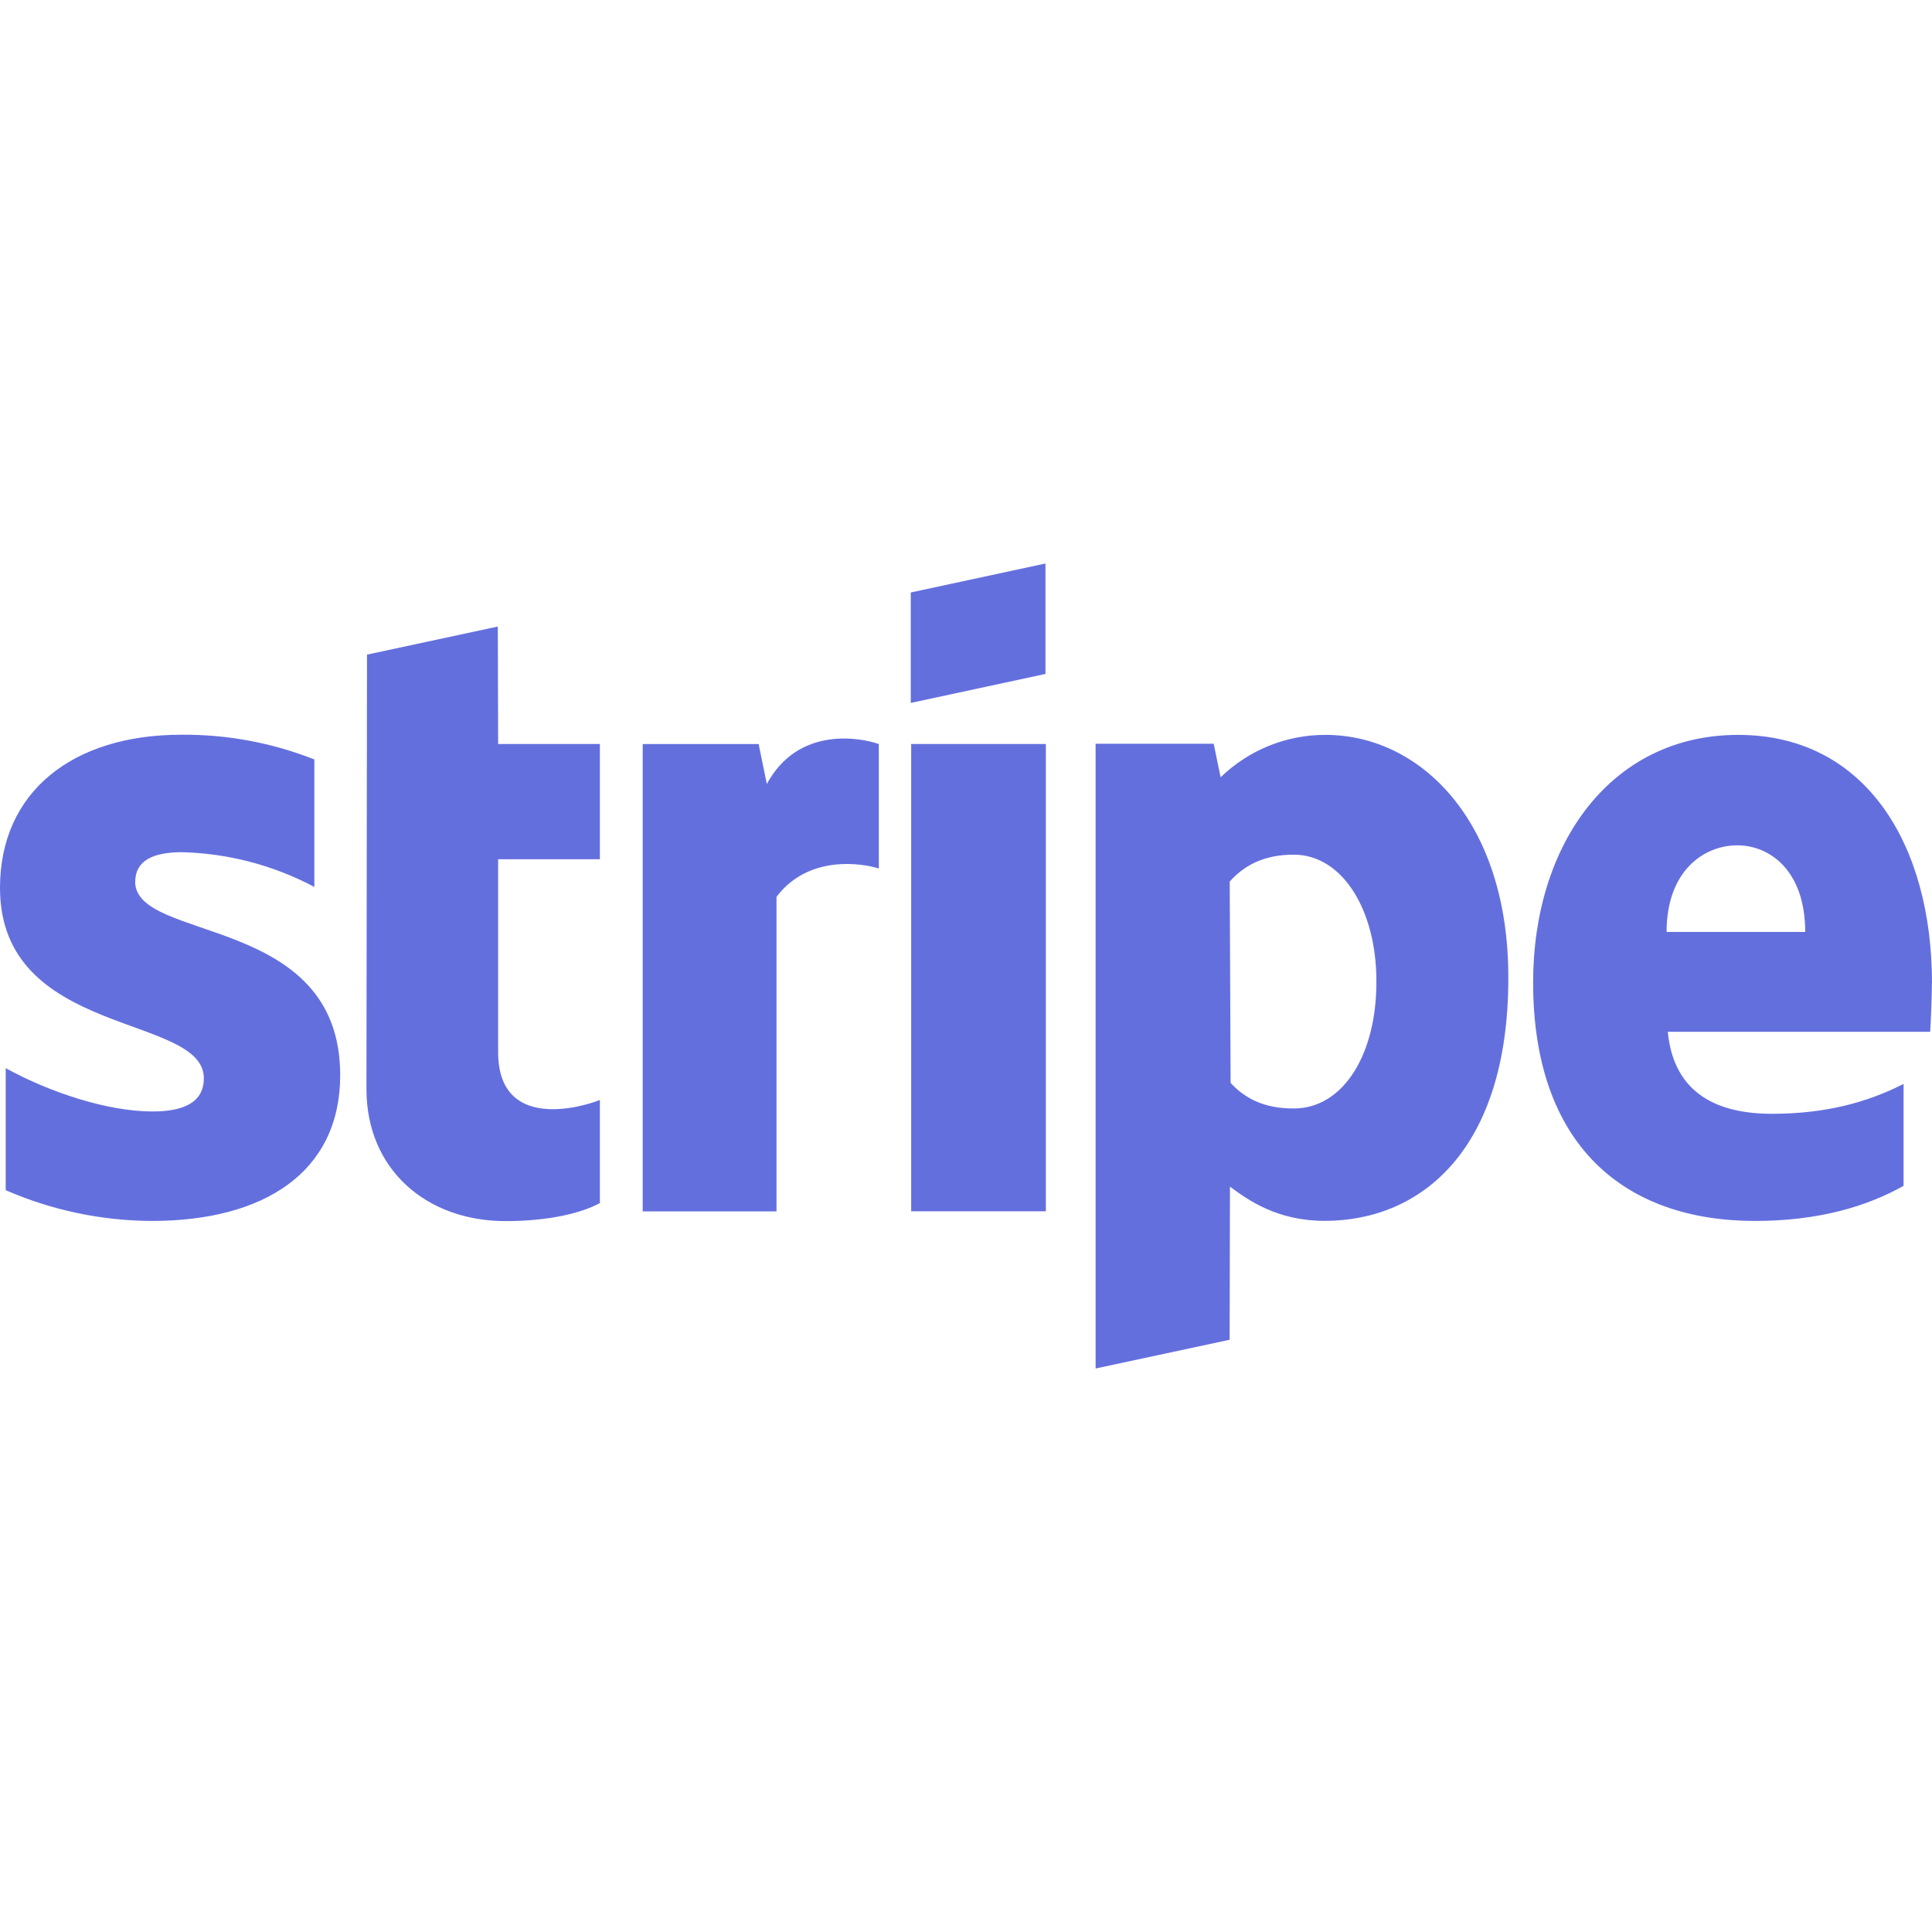
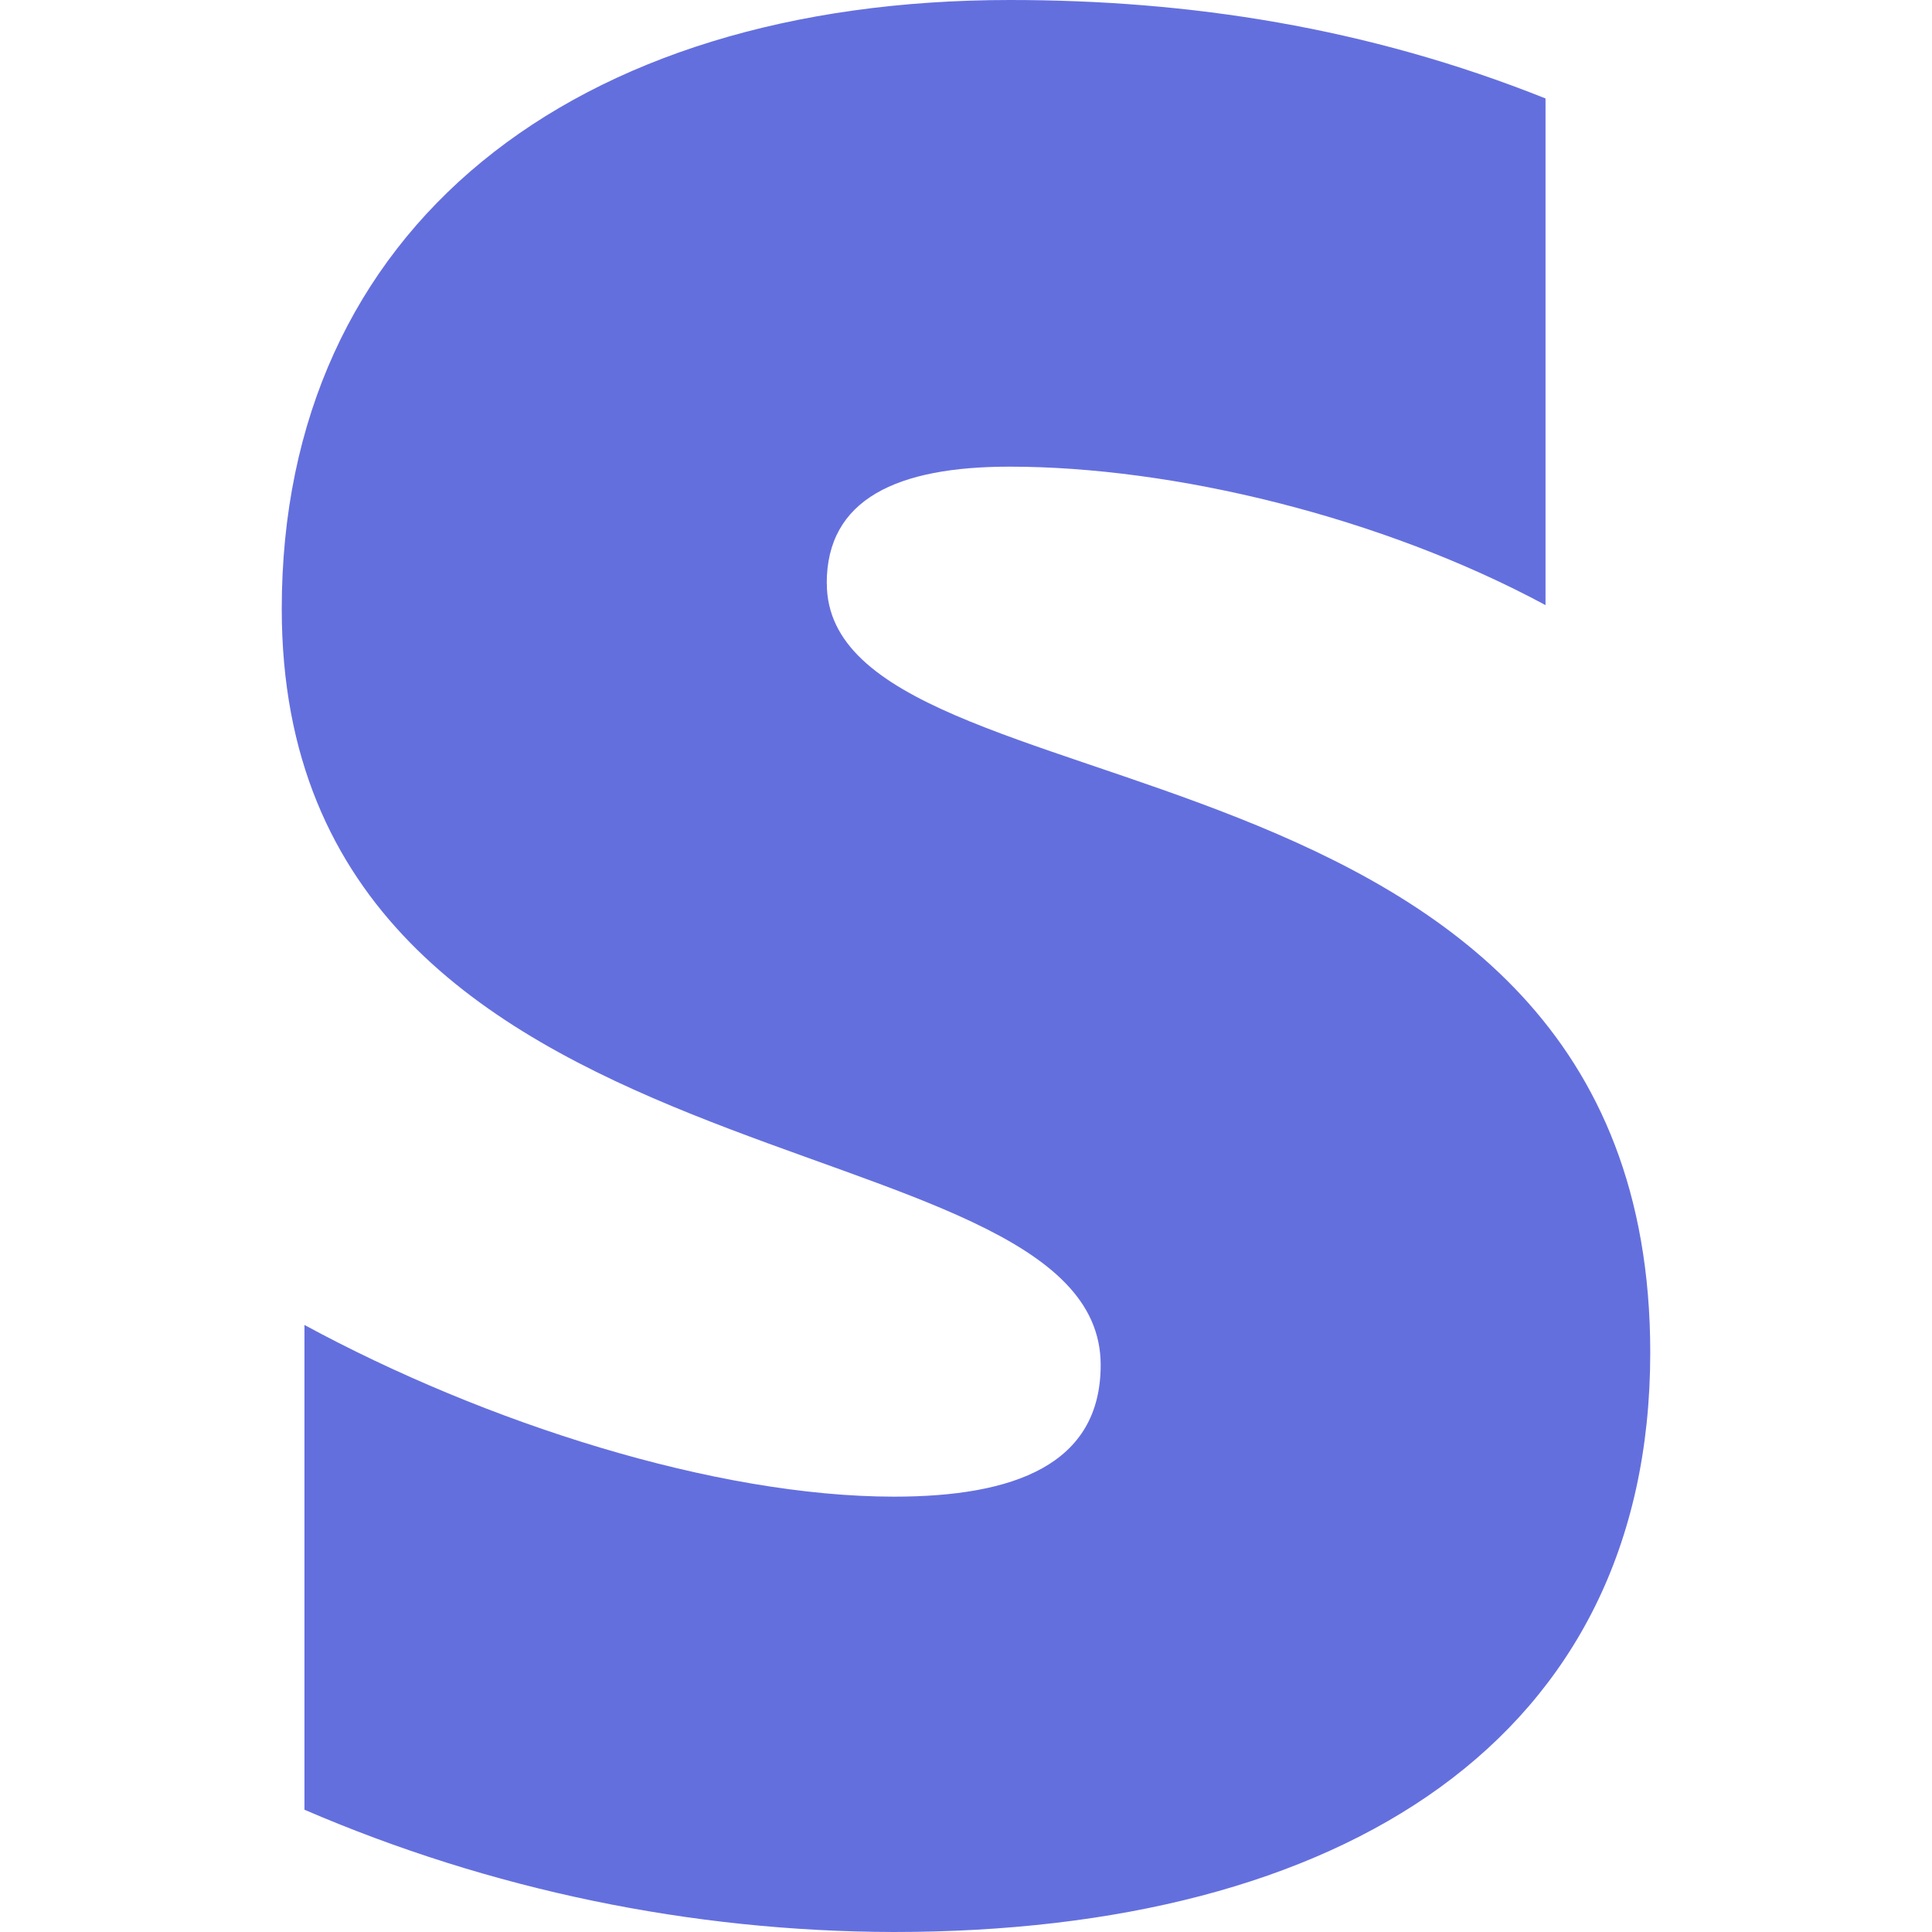
- <svg xmlns="http://www.w3.org/2000/svg" viewBox="0 0 24 24" id="stripe">
-   <path fill="#646FDE" d="M11.319 9.242h1.673v5.805h-1.673zM4.226 13.355c0-2.005-2.547-1.644-2.547-2.403l.001.002c0-.262.218-.364.567-.368a3.7 3.7 0 0 1 1.658.432V9.434a4.4 4.4 0 0 0-1.654-.307C.9 9.127 0 9.839 0 11.029c0 1.864 2.532 1.561 2.532 2.365 0 .31-.266.413-.638.413-.551 0-1.264-.231-1.823-.538v1.516a4.591 4.591 0 0 0 1.819.382c1.384-.001 2.336-.6 2.336-1.812zM11.314 8.732l1.673-.36V7l-1.673.36zM16.468 9.129a1.86 1.86 0 0 0-1.305.527l-.086-.417H13.61V17l1.665-.357.004-1.902c.24.178.596.425 1.178.425 1.193 0 2.28-.879 2.28-3.016.004-1.956-1.098-3.021-2.269-3.021zm-.397 4.641c-.391.001-.622-.143-.784-.318l-.011-2.501c.173-.193.413-.334.795-.334.607 0 1.027.69 1.027 1.569.005.906-.408 1.584-1.027 1.584zm5.521-4.641c-1.583 0-2.547 1.36-2.547 3.074 0 2.027 1.136 2.964 2.757 2.964.795 0 1.391-.182 1.845-.436v-1.266c-.454.231-.975.371-1.635.371-.649 0-1.219-.231-1.294-1.019h3.259c.007-.087.022-.44.022-.602H24c0-1.725-.825-3.086-2.408-3.086zm-.889 2.448c0-.758.462-1.076.878-1.076.409 0 .844.319.844 1.076h-1.722zm-13.251-.902V9.242H6.188l-.004-1.459-1.625.349-.007 5.396c0 .997.743 1.641 1.729 1.641.548 0 .949-.103 1.171-.224v-1.281c-.214.087-1.264.398-1.264-.595v-2.395h1.264zm3.465.114V9.243c-.225-.08-1.001-.227-1.391.496l-.102-.496h-1.44v5.805h1.662v-3.907c.394-.523 1.058-.42 1.271-.352z" />
+ <svg xmlns="http://www.w3.org/2000/svg" viewBox="0 0 24 24" id="stripe-s">
+   <path fill="#646FDE" d="M11.106 18.592c-2.215 0-5.077-.914-7.324-2.133v6.022A18.597 18.597 0 0 0 11.102 24c5.564 0 9.398-2.39 9.398-7.198 0-7.976-10.229-6.547-10.229-9.556l-.001-.001c0-1.045.873-1.448 2.271-1.448 2.036 0 4.621.623 6.658 1.72V1.223C16.981.337 14.766 0 12.547 0 7.118 0 3.5 2.83 3.5 7.564c0 7.401 10.173 6.201 10.173 9.392 0 1.238-1.074 1.636-2.567 1.636z" />
</svg>
